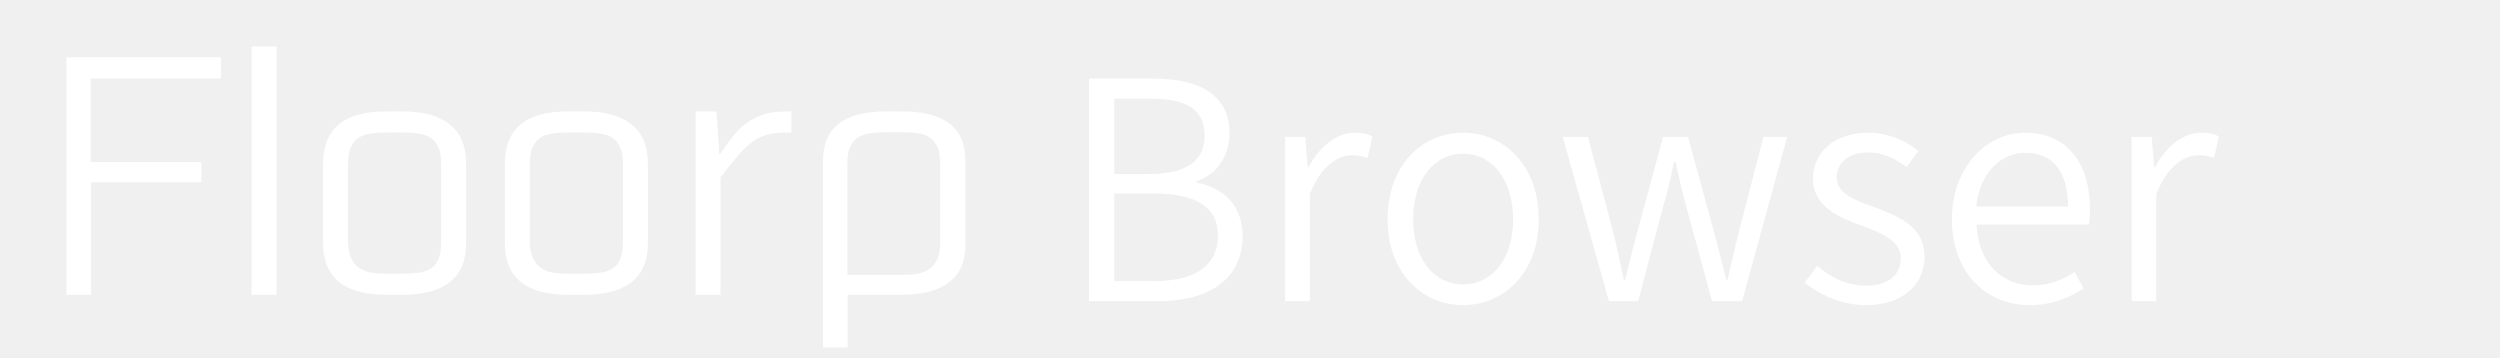
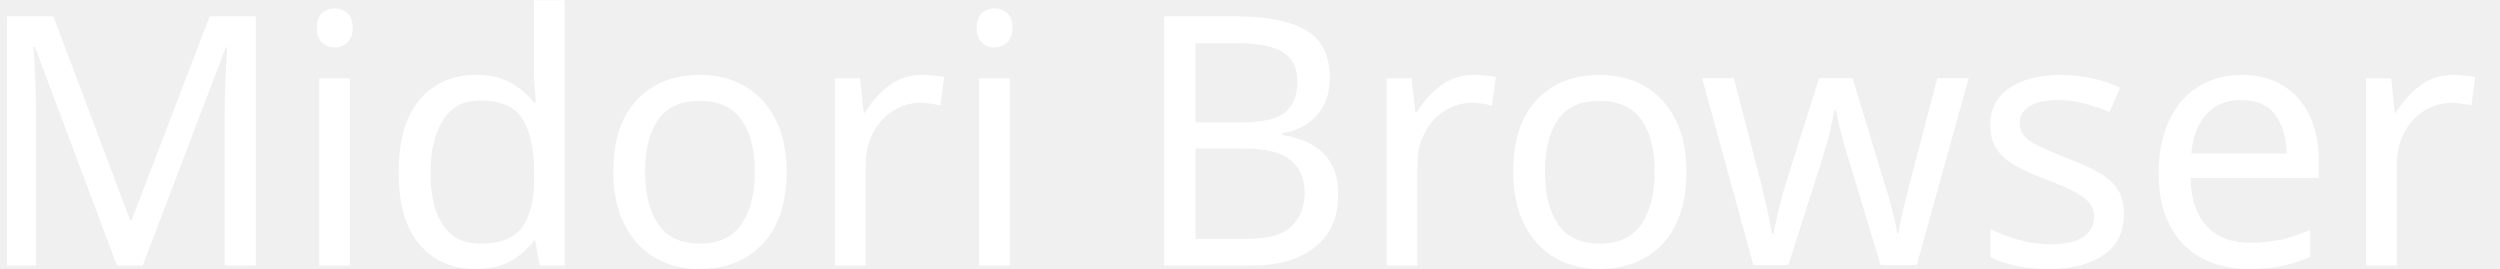
- <svg xmlns="http://www.w3.org/2000/svg" xmlns:xlink="http://www.w3.org/1999/xlink" contentScriptType="text/ecmascript" width="252" zoomAndPan="magnify" contentStyleType="text/css" viewBox="0 0 252 36" height="36" preserveAspectRatio="xMidYMid meet" version="1.0">
-   <defs>
-     <g>
-       <g id="glyph-0-0" />
-       <g id="glyph-0-1">
-         <path d="M 18.453 -21.234 L 5.328 -21.234 L 5.328 -12.812 L 16.484 -12.812 L 16.484 -10.781 L 5.359 -10.781 L 5.359 0.562 L 2.875 0.562 L 2.875 -23.375 L 18.453 -23.375 Z M 18.453 -21.234 " />
-       </g>
-       <g id="glyph-0-2">
-         <path d="M 5.266 0.562 L 2.75 0.562 L 2.75 -24.469 L 5.266 -24.469 Z M 5.266 0.562 " />
-       </g>
-       <g id="glyph-0-3">
-         <path d="M 9.969 -17.922 C 12.07 -17.922 13.664 -17.477 14.75 -16.594 C 15.844 -15.719 16.391 -14.406 16.391 -12.656 L 16.391 -4.672 C 16.391 -1.18 14.25 0.562 9.969 0.562 L 8.328 0.562 C 4.086 0.562 1.969 -1.18 1.969 -4.672 L 1.969 -12.656 C 1.969 -16.164 4.086 -17.922 8.328 -17.922 Z M 13.875 -12.594 C 13.875 -13.32 13.781 -13.895 13.594 -14.312 C 13.406 -14.727 13.145 -15.047 12.812 -15.266 C 12.477 -15.484 12.07 -15.625 11.594 -15.688 C 11.113 -15.758 10.594 -15.797 10.031 -15.797 L 8.297 -15.797 C 7.734 -15.797 7.219 -15.758 6.75 -15.688 C 6.281 -15.625 5.879 -15.484 5.547 -15.266 C 5.211 -15.047 4.953 -14.727 4.766 -14.312 C 4.578 -13.895 4.484 -13.32 4.484 -12.594 L 4.484 -4.984 C 4.484 -4.211 4.586 -3.598 4.797 -3.141 C 5.004 -2.691 5.289 -2.348 5.656 -2.109 C 6.02 -1.867 6.43 -1.719 6.891 -1.656 C 7.348 -1.594 7.828 -1.562 8.328 -1.562 L 10 -1.562 C 10.562 -1.562 11.082 -1.594 11.562 -1.656 C 12.039 -1.719 12.453 -1.852 12.797 -2.062 C 13.141 -2.27 13.406 -2.582 13.594 -3 C 13.781 -3.426 13.875 -4.004 13.875 -4.734 Z M 13.875 -12.594 " />
-       </g>
-       <g id="glyph-0-4">
-         <path d="M 6.297 -14.969 C 6.484 -15.219 6.68 -15.461 6.891 -15.703 C 7.098 -15.953 7.328 -16.191 7.578 -16.422 C 8.078 -16.836 8.68 -17.191 9.391 -17.484 C 10.109 -17.773 10.988 -17.922 12.031 -17.922 L 12.531 -17.922 L 12.531 -15.797 L 12.031 -15.797 C 11.156 -15.797 10.43 -15.695 9.859 -15.5 C 9.297 -15.312 8.785 -15.031 8.328 -14.656 C 8.098 -14.469 7.875 -14.258 7.656 -14.031 C 7.438 -13.801 7.211 -13.539 6.984 -13.25 C 6.504 -12.688 5.973 -12.031 5.391 -11.281 L 5.391 0.562 L 2.875 0.562 L 2.875 -17.922 L 4.984 -17.922 L 5.266 -13.531 Z M 6.297 -14.969 " />
-       </g>
-       <g id="glyph-0-5">
-         <path d="M 10.531 -17.922 C 14.789 -17.922 16.922 -16.258 16.922 -12.938 L 16.922 -4.484 C 16.922 -2.805 16.375 -1.547 15.281 -0.703 C 14.195 0.141 12.613 0.562 10.531 0.562 L 5.047 0.562 L 5.047 6.547 L 2.562 6.547 L 2.562 -12.938 C 2.562 -16.258 4.68 -17.922 8.922 -17.922 Z M 14.375 -12.625 C 14.375 -13.352 14.281 -13.926 14.094 -14.344 C 13.906 -14.758 13.645 -15.078 13.312 -15.297 C 12.977 -15.516 12.578 -15.656 12.109 -15.719 C 11.641 -15.789 11.113 -15.828 10.531 -15.828 L 8.922 -15.828 C 8.336 -15.828 7.805 -15.789 7.328 -15.719 C 6.848 -15.656 6.438 -15.516 6.094 -15.297 C 5.75 -15.078 5.484 -14.758 5.297 -14.344 C 5.109 -13.926 5.016 -13.352 5.016 -12.625 L 5.016 -1.438 L 10.562 -1.438 C 11.062 -1.438 11.547 -1.473 12.016 -1.547 C 12.484 -1.617 12.891 -1.77 13.234 -2 C 13.578 -2.227 13.852 -2.555 14.062 -2.984 C 14.27 -3.422 14.375 -3.992 14.375 -4.703 Z M 14.375 -12.625 " />
-       </g>
-       <g id="glyph-1-0">
-         <path d="M 3.125 0 L 10.113 0 C 15.141 0 18.605 -2.176 18.605 -6.559 C 18.605 -9.625 16.703 -11.434 13.945 -11.953 L 13.945 -12.074 C 16.09 -12.781 17.285 -14.711 17.285 -16.949 C 17.285 -20.84 14.191 -22.434 9.625 -22.434 L 3.125 -22.434 Z M 5.672 -12.812 L 5.672 -20.41 L 9.258 -20.41 C 12.902 -20.41 14.773 -19.402 14.773 -16.641 C 14.773 -14.281 13.148 -12.812 9.102 -12.812 Z M 5.672 -2.023 L 5.672 -10.852 L 9.715 -10.852 C 13.793 -10.852 16.121 -9.531 16.121 -6.652 C 16.121 -3.465 13.699 -2.023 9.715 -2.023 Z M 5.672 -2.023 " />
-       </g>
-       <g id="glyph-1-1">
-         <path d="M 2.91 0 L 5.395 0 L 5.395 -10.789 C 6.527 -13.668 8.246 -14.711 9.656 -14.711 C 10.297 -14.711 10.664 -14.621 11.219 -14.434 L 11.707 -16.613 C 11.156 -16.887 10.664 -16.98 9.961 -16.98 C 8.09 -16.98 6.406 -15.602 5.273 -13.516 L 5.18 -13.516 L 4.934 -16.551 L 2.91 -16.551 Z M 2.91 0 " />
-       </g>
-       <g id="glyph-1-2">
-         <path d="M 9.227 0.398 C 13.27 0.398 16.855 -2.789 16.855 -8.246 C 16.855 -13.793 13.27 -16.98 9.227 -16.98 C 5.18 -16.98 1.625 -13.793 1.625 -8.246 C 1.625 -2.789 5.18 0.398 9.227 0.398 Z M 9.227 -1.688 C 6.254 -1.688 4.199 -4.32 4.199 -8.246 C 4.199 -12.199 6.254 -14.863 9.227 -14.863 C 12.199 -14.863 14.281 -12.199 14.281 -8.246 C 14.281 -4.32 12.199 -1.688 9.227 -1.688 Z M 9.227 -1.688 " />
-       </g>
-       <g id="glyph-1-3">
-         <path d="M 5.484 0 L 8.43 0 L 10.852 -9.195 C 11.34 -10.758 11.676 -12.32 12.043 -14.008 L 12.199 -14.008 C 12.598 -12.32 12.902 -10.82 13.363 -9.227 L 15.875 0 L 18.91 0 L 23.445 -16.551 L 21.055 -16.551 L 18.512 -6.711 C 18.113 -5.148 17.809 -3.68 17.438 -2.145 L 17.316 -2.145 C 16.918 -3.68 16.551 -5.148 16.152 -6.711 L 13.453 -16.551 L 10.941 -16.551 L 8.273 -6.711 C 7.848 -5.148 7.508 -3.68 7.109 -2.145 L 6.988 -2.145 C 6.652 -3.68 6.344 -5.148 5.977 -6.711 L 3.371 -16.551 L 0.828 -16.551 Z M 5.484 0 " />
-       </g>
-       <g id="glyph-1-4">
-         <path d="M 7.141 0.398 C 10.973 0.398 13.055 -1.809 13.055 -4.445 C 13.055 -7.602 10.359 -8.551 7.938 -9.5 C 6.039 -10.176 4.199 -10.82 4.199 -12.473 C 4.199 -13.824 5.211 -14.988 7.418 -14.988 C 8.918 -14.988 10.113 -14.344 11.25 -13.516 L 12.441 -15.141 C 11.188 -16.152 9.379 -16.98 7.418 -16.98 C 3.863 -16.98 1.809 -14.926 1.809 -12.352 C 1.809 -9.531 4.445 -8.43 6.805 -7.57 C 8.672 -6.895 10.664 -6.098 10.664 -4.32 C 10.664 -2.789 9.531 -1.562 7.234 -1.562 C 5.148 -1.562 3.68 -2.359 2.238 -3.555 L 0.98 -1.871 C 2.543 -0.582 4.781 0.398 7.141 0.398 Z M 7.141 0.398 " />
-       </g>
-       <g id="glyph-1-5">
-         <path d="M 9.469 0.398 C 11.77 0.398 13.453 -0.367 14.895 -1.289 L 13.977 -2.941 C 12.75 -2.113 11.402 -1.594 9.777 -1.594 C 6.469 -1.594 4.262 -4.047 4.105 -7.723 L 15.418 -7.723 C 15.508 -8.121 15.539 -8.672 15.539 -9.227 C 15.539 -14.008 13.148 -16.98 9.012 -16.98 C 5.211 -16.98 1.625 -13.637 1.625 -8.246 C 1.625 -2.82 5.117 0.398 9.469 0.398 Z M 4.078 -9.531 C 4.414 -12.965 6.59 -14.957 9.043 -14.957 C 11.738 -14.957 13.332 -13.086 13.332 -9.531 Z M 4.078 -9.531 " />
-       </g>
-     </g>
-     <clipPath id="clip-0">
-       <path d="M 82 11 L 98 11 L 98 35.027 L 82 35.027 Z M 82 11 " clip-rule="nonzero" />
-     </clipPath>
-   </defs>
-   <g fill="rgb(100%, 100%, 100%)" fill-opacity="1">
-     <use x="3.816" y="29.151" xlink:href="#glyph-0-1" xlink:type="simple" xlink:actuate="onLoad" xlink:show="embed" />
-   </g>
-   <g fill="rgb(100%, 100%, 100%)" fill-opacity="1">
-     <use x="22.609" y="29.151" xlink:href="#glyph-0-2" xlink:type="simple" xlink:actuate="onLoad" xlink:show="embed" />
-   </g>
-   <g fill="rgb(100%, 100%, 100%)" fill-opacity="1">
-     <use x="30.596" y="29.151" xlink:href="#glyph-0-3" xlink:type="simple" xlink:actuate="onLoad" xlink:show="embed" />
-   </g>
-   <g fill="rgb(100%, 100%, 100%)" fill-opacity="1">
-     <use x="48.919" y="29.151" xlink:href="#glyph-0-3" xlink:type="simple" xlink:actuate="onLoad" xlink:show="embed" />
-   </g>
-   <g fill="rgb(100%, 100%, 100%)" fill-opacity="1">
-     <use x="67.241" y="29.151" xlink:href="#glyph-0-4" xlink:type="simple" xlink:actuate="onLoad" xlink:show="embed" />
-   </g>
-   <g clip-path="url(#clip-0)">
-     <g fill="rgb(100%, 100%, 100%)" fill-opacity="1">
-       <use x="80.396" y="29.151" xlink:href="#glyph-0-5" xlink:type="simple" xlink:actuate="onLoad" xlink:show="embed" />
-     </g>
-   </g>
-   <g fill="rgb(100%, 100%, 100%)" fill-opacity="1">
-     <use x="106.648" y="30.357" xlink:href="#glyph-1-0" xlink:type="simple" xlink:actuate="onLoad" xlink:show="embed" />
-   </g>
-   <g fill="rgb(100%, 100%, 100%)" fill-opacity="1">
-     <use x="126.631" y="30.357" xlink:href="#glyph-1-1" xlink:type="simple" xlink:actuate="onLoad" xlink:show="embed" />
-   </g>
-   <g fill="rgb(100%, 100%, 100%)" fill-opacity="1">
-     <use x="138.246" y="30.357" xlink:href="#glyph-1-2" xlink:type="simple" xlink:actuate="onLoad" xlink:show="embed" />
-   </g>
-   <g fill="rgb(100%, 100%, 100%)" fill-opacity="1">
-     <use x="156.697" y="30.357" xlink:href="#glyph-1-3" xlink:type="simple" xlink:actuate="onLoad" xlink:show="embed" />
-   </g>
-   <g fill="rgb(100%, 100%, 100%)" fill-opacity="1">
-     <use x="180.94" y="30.357" xlink:href="#glyph-1-4" xlink:type="simple" xlink:actuate="onLoad" xlink:show="embed" />
-   </g>
-   <g fill="rgb(100%, 100%, 100%)" fill-opacity="1">
-     <use x="195.13" y="30.357" xlink:href="#glyph-1-5" xlink:type="simple" xlink:actuate="onLoad" xlink:show="embed" />
-   </g>
-   <g fill="rgb(100%, 100%, 100%)" fill-opacity="1">
-     <use x="211.956" y="30.357" xlink:href="#glyph-1-1" xlink:type="simple" xlink:actuate="onLoad" xlink:show="embed" />
+ <svg xmlns="http://www.w3.org/2000/svg" width="181.991mm" height="19.558mm" viewBox="0 0 181.991 19.558" version="1.1" id="svg1">
+   <defs id="defs1" />
+   <g id="layer1" transform="translate(-7.561974,-136.7648)">
+     <text xml:space="preserve" style="font-style:normal;font-variant:normal;font-weight:normal;font-stretch:normal;font-size:25.4px;font-family:Montserrat;-inkscape-font-specification:'Montserrat, Normal';font-variant-ligatures:normal;font-variant-caps:normal;font-variant-numeric:normal;font-variant-east-asian:normal;fill:#000000;stroke-width:0.265" x="5.606" y="156.094" id="text1">
+       <tspan id="tspan1" style="font-style:normal;font-variant:normal;font-weight:normal;font-stretch:normal;font-size:25.4px;font-family:Poppins;-inkscape-font-specification:'Poppins, Normal';font-variant-ligatures:normal;font-variant-caps:normal;font-variant-numeric:normal;font-variant-east-asian:normal;fill:#ffffff;stroke-width:0.265" x="5.606" y="156.094">Midori Browser</tspan>
+     </text>
  </g>
</svg>
